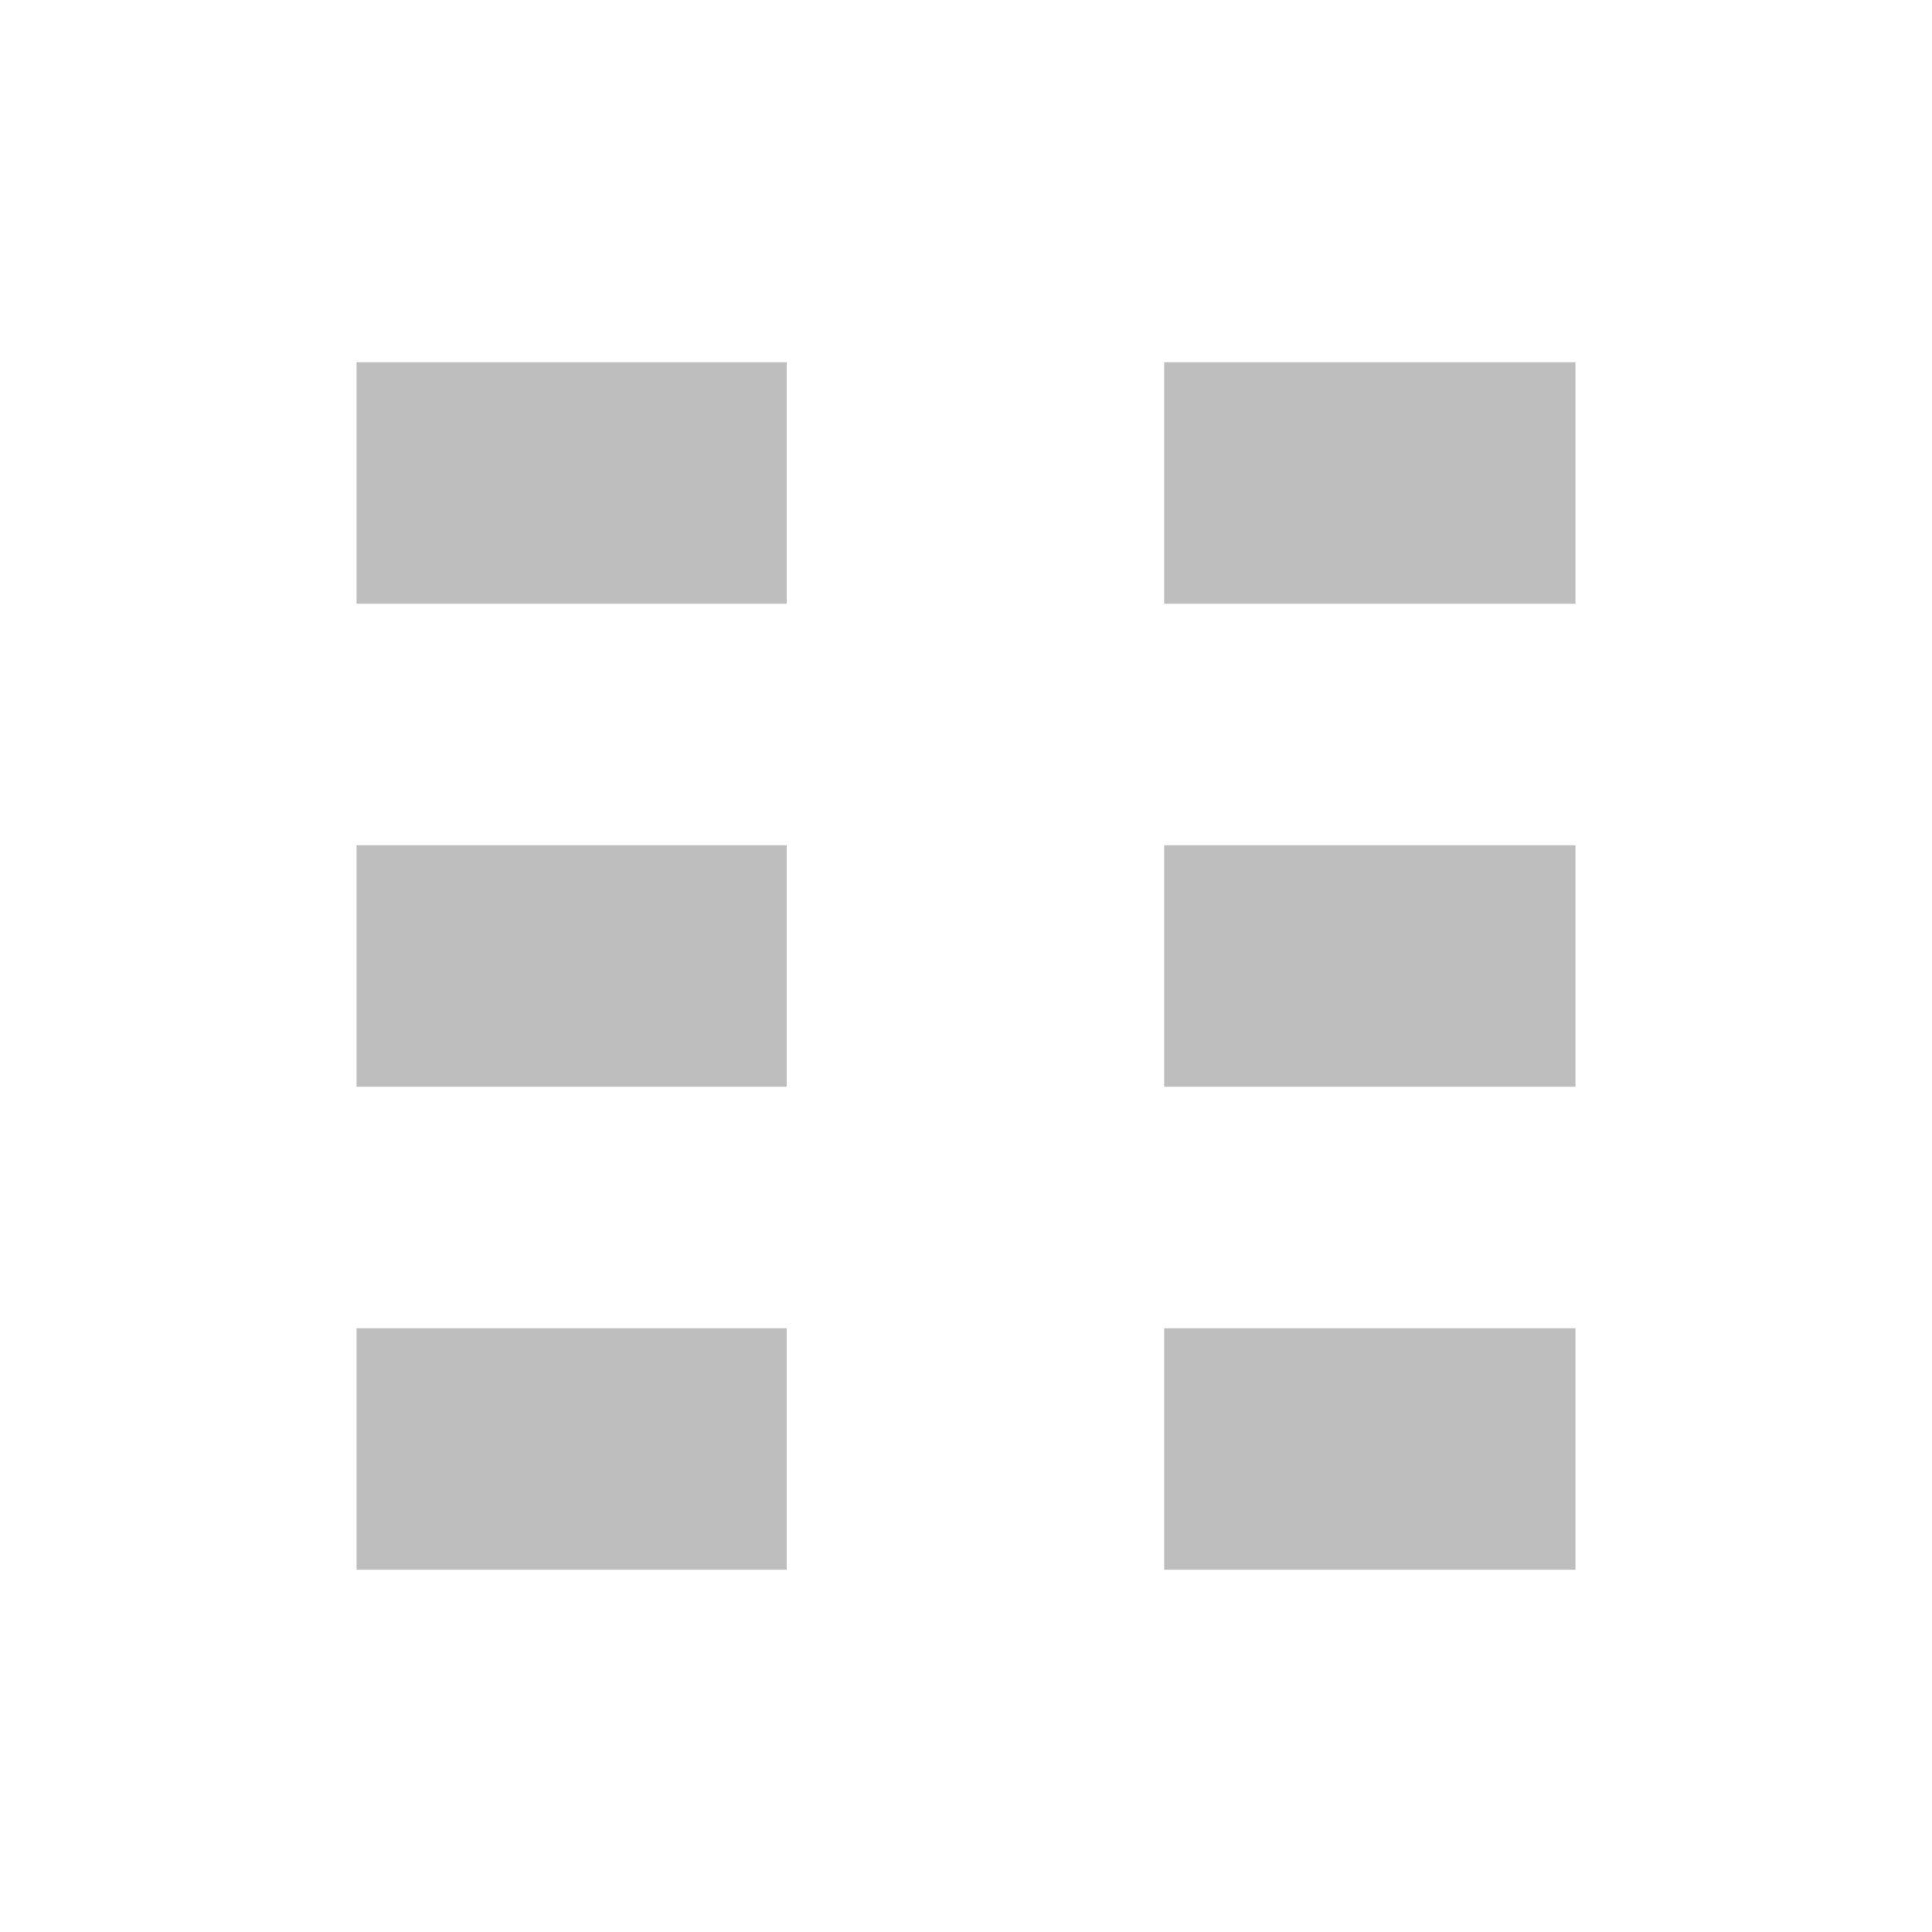
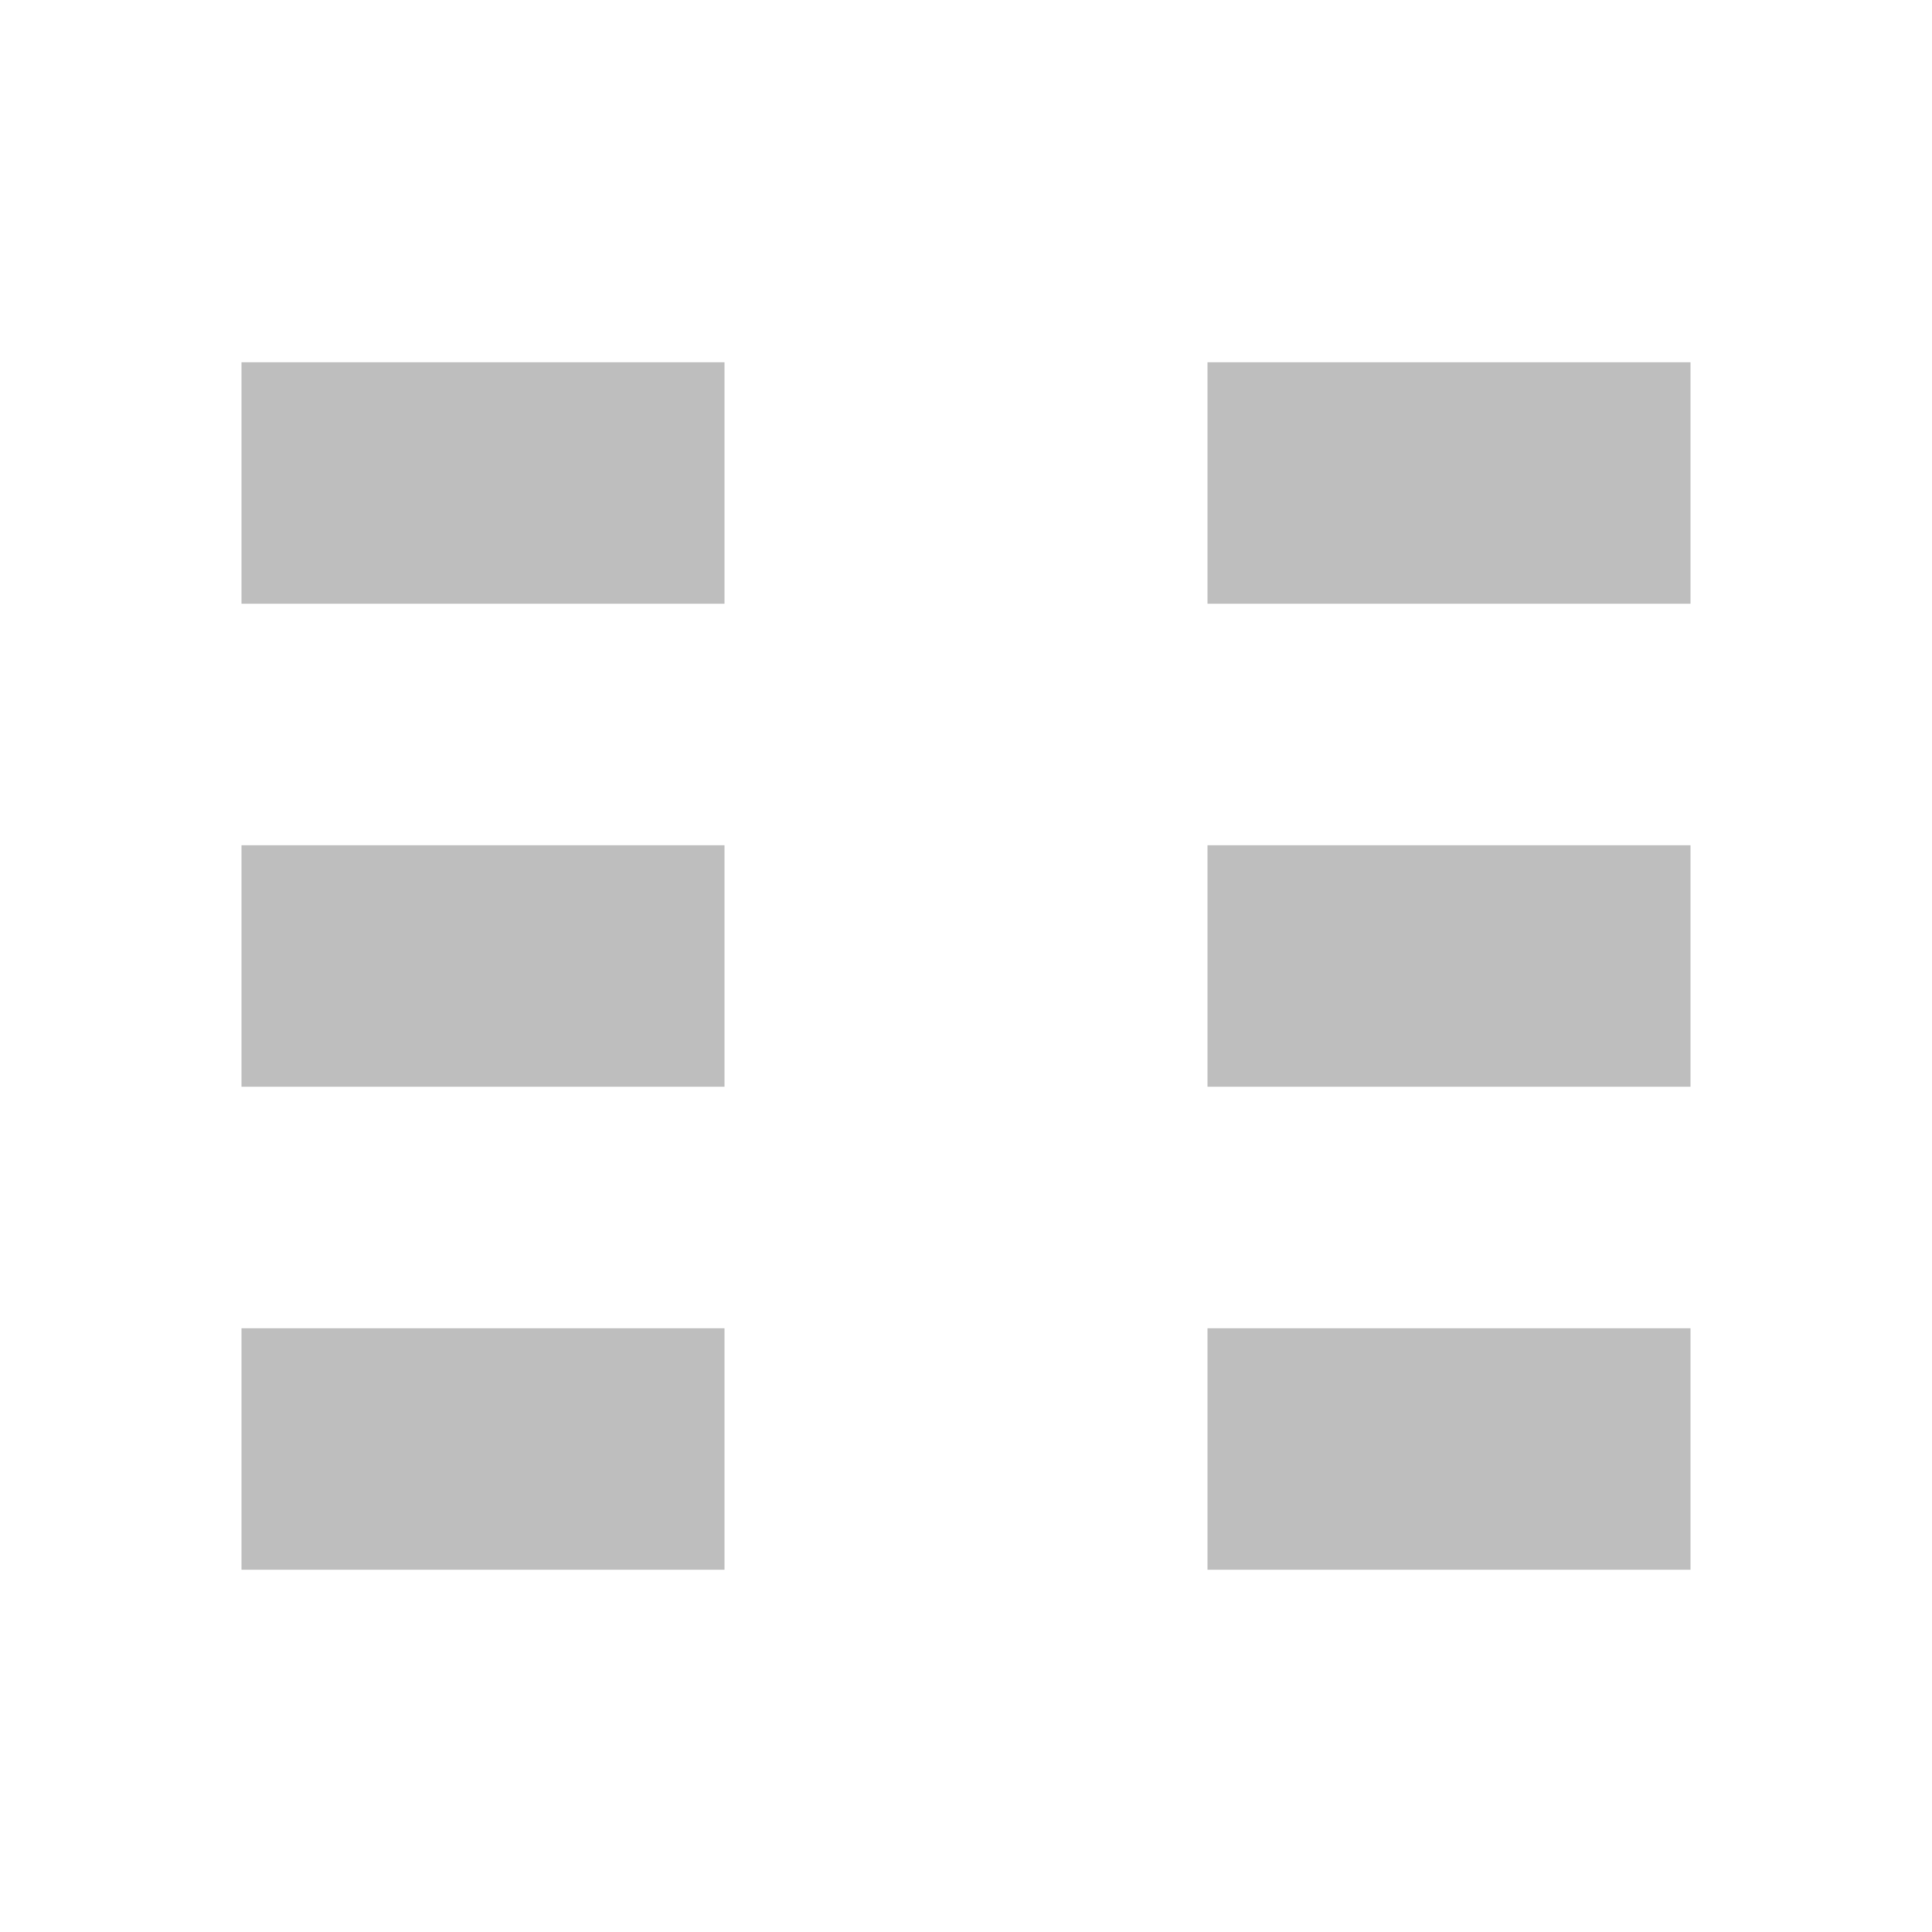
<svg xmlns="http://www.w3.org/2000/svg" height="16" width="16" version="1.1">
-   <path style="color:#bebebe" d="m2.953 3v2h3.562v-2h-3.562zm6.688 0v2h3.406v-2h-3.406zm-6.688 4v2h3.562v-2h-3.562zm6.688 0v2h3.406v-2h-3.406zm-6.688 4v2h3.562v-2h-3.562zm6.688 0v2h3.406v-2h-3.406z" fill="#bebebe" />
+   <path style="color:#bebebe" d="m2 3v2h4v-2zm8 0v2l4 3e-7v-2zm-8 4v2h4v-2zm8 0v2h4v-2zm-8 4v2h4v-2zm8 0v2h4v-2z" fill="#bebebe" />
</svg>
